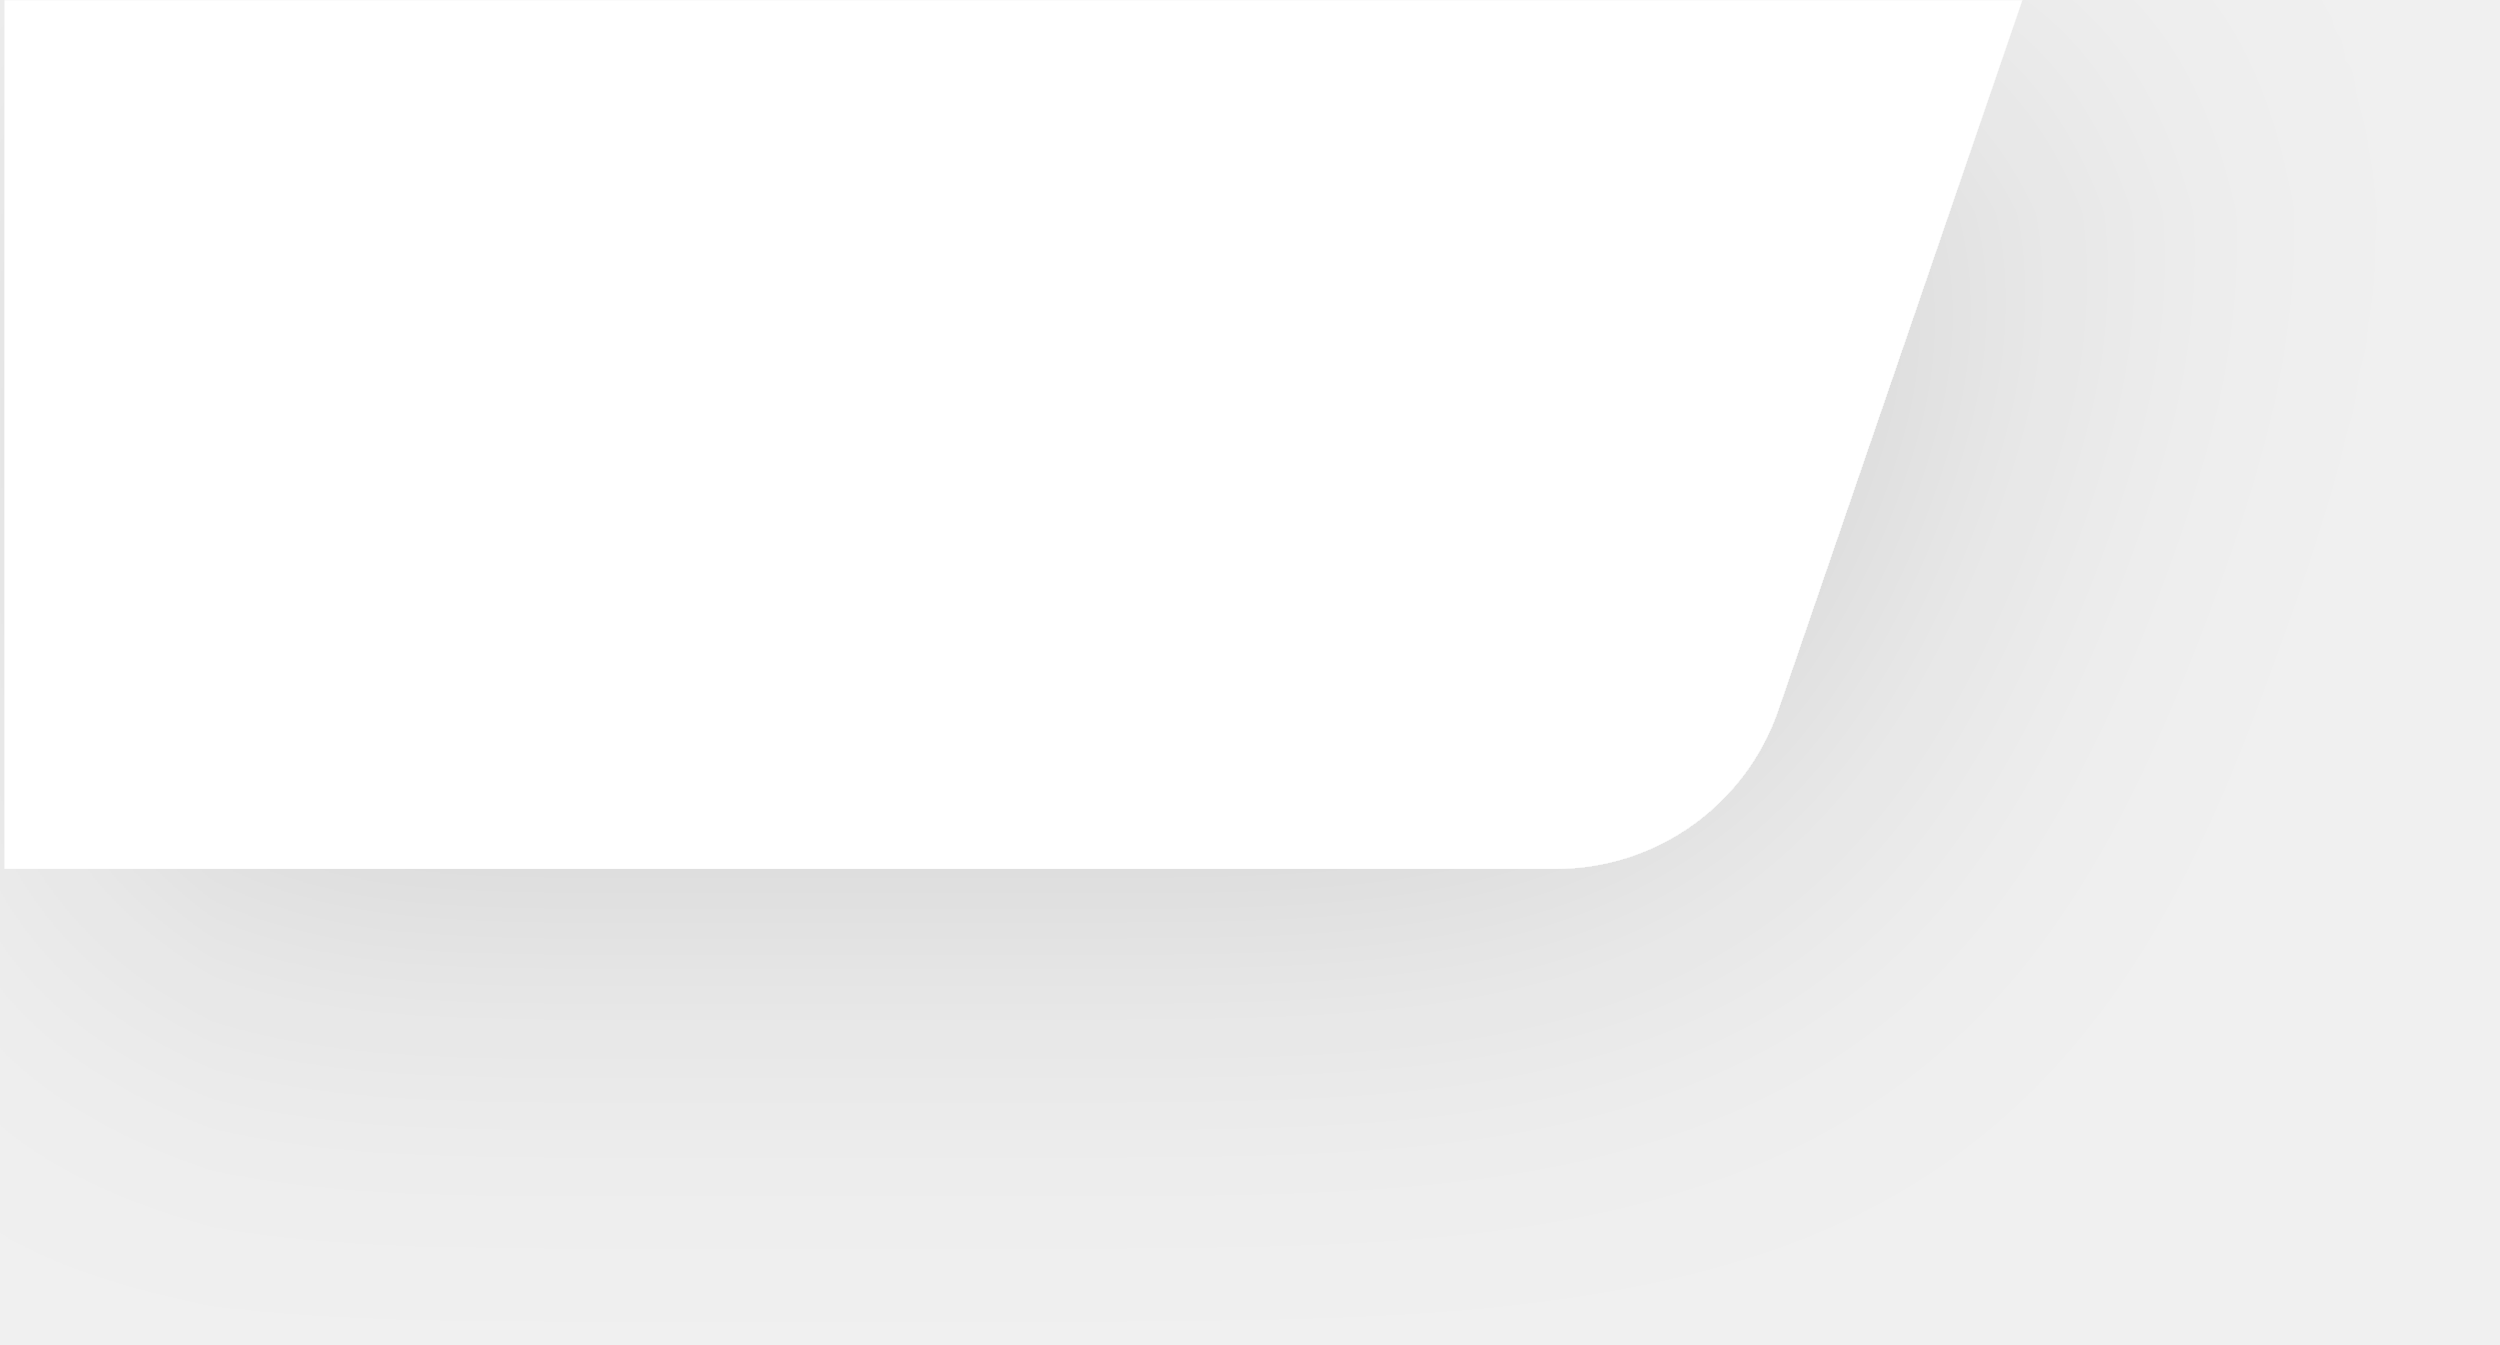
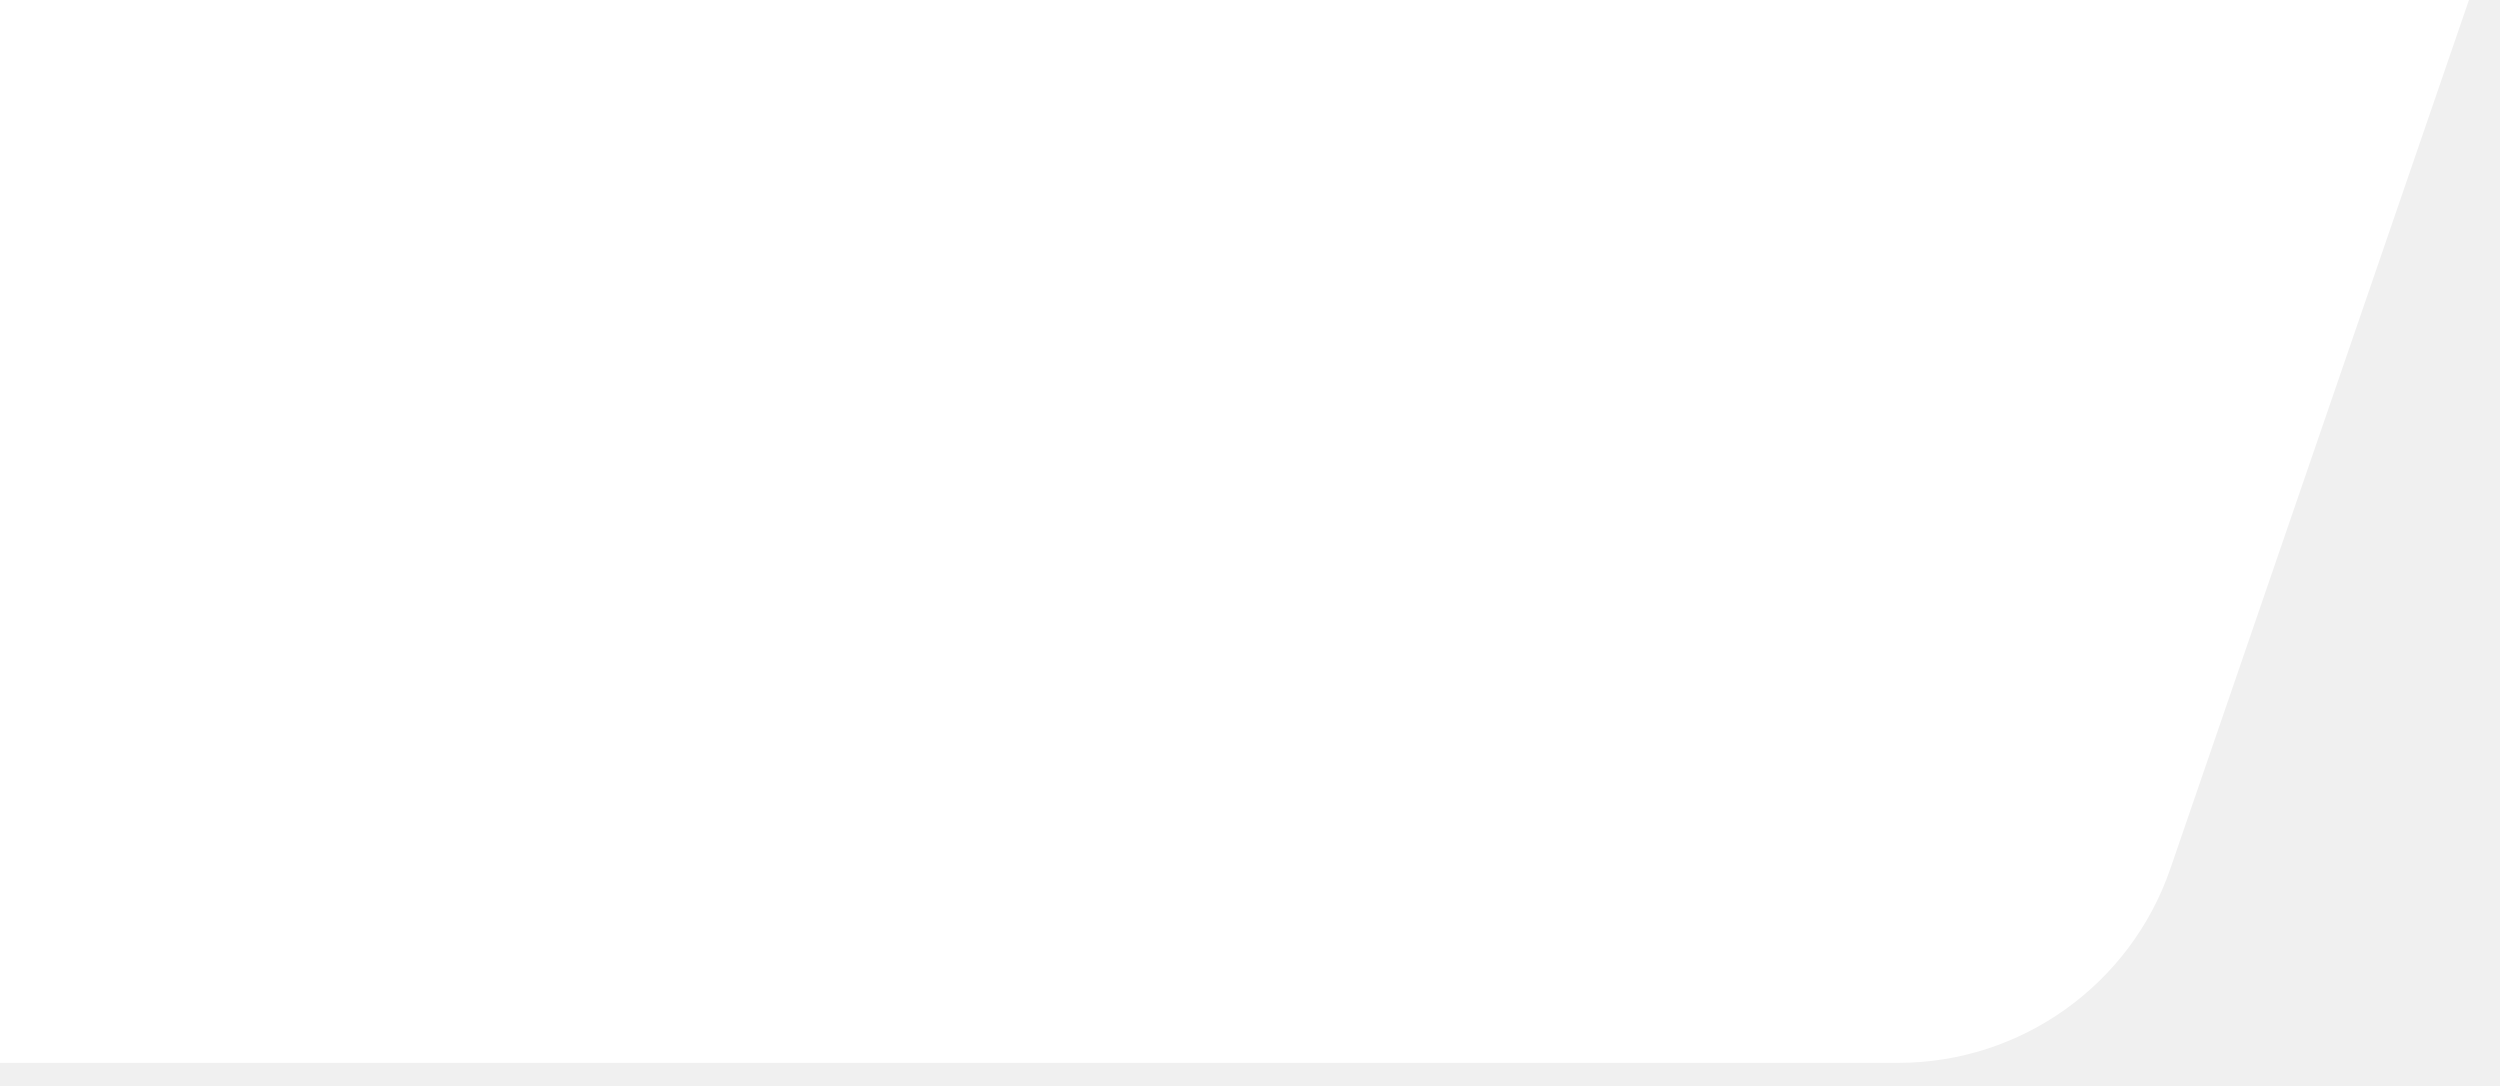
- <svg xmlns="http://www.w3.org/2000/svg" width="93" height="50" viewBox="0 0 93 50" fill="none">
-   <g filter="url(#filter0_d_104_69)">
-     <path d="M0.171 0.009H75.228L66.151 26.414C64.936 29.948 61.612 32.32 57.875 32.32H0.171V0.009Z" fill="white" />
-   </g>
-   <defs>
-     <filter id="filter0_d_104_69" x="-16.658" y="-16.82" width="108.714" height="65.969" filterUnits="userSpaceOnUse" color-interpolation-filters="sRGB">
-       <feFlood flood-opacity="0" result="BackgroundImageFix" />
-       <feColorMatrix in="SourceAlpha" type="matrix" values="0 0 0 0 0 0 0 0 0 0 0 0 0 0 0 0 0 0 127 0" result="hardAlpha" />
-       <feOffset />
-       <feGaussianBlur stdDeviation="8.414" />
-       <feComposite in2="hardAlpha" operator="out" />
-       <feColorMatrix type="matrix" values="0 0 0 0 0 0 0 0 0 0 0 0 0 0 0 0 0 0 0.15 0" />
-       <feBlend mode="normal" in2="BackgroundImageFix" result="effect1_dropShadow_104_69" />
-       <feBlend mode="normal" in="SourceGraphic" in2="effect1_dropShadow_104_69" result="shape" />
-     </filter>
-   </defs>
+ <svg xmlns="http://www.w3.org/2000/svg" width="76" height="33" viewBox="0 0 76 33" fill="none">
+   <path d="M0 0H75.056L65.98 26.405C64.765 29.939 61.441 32.311 57.704 32.311H0V0Z" fill="white" />
</svg>
